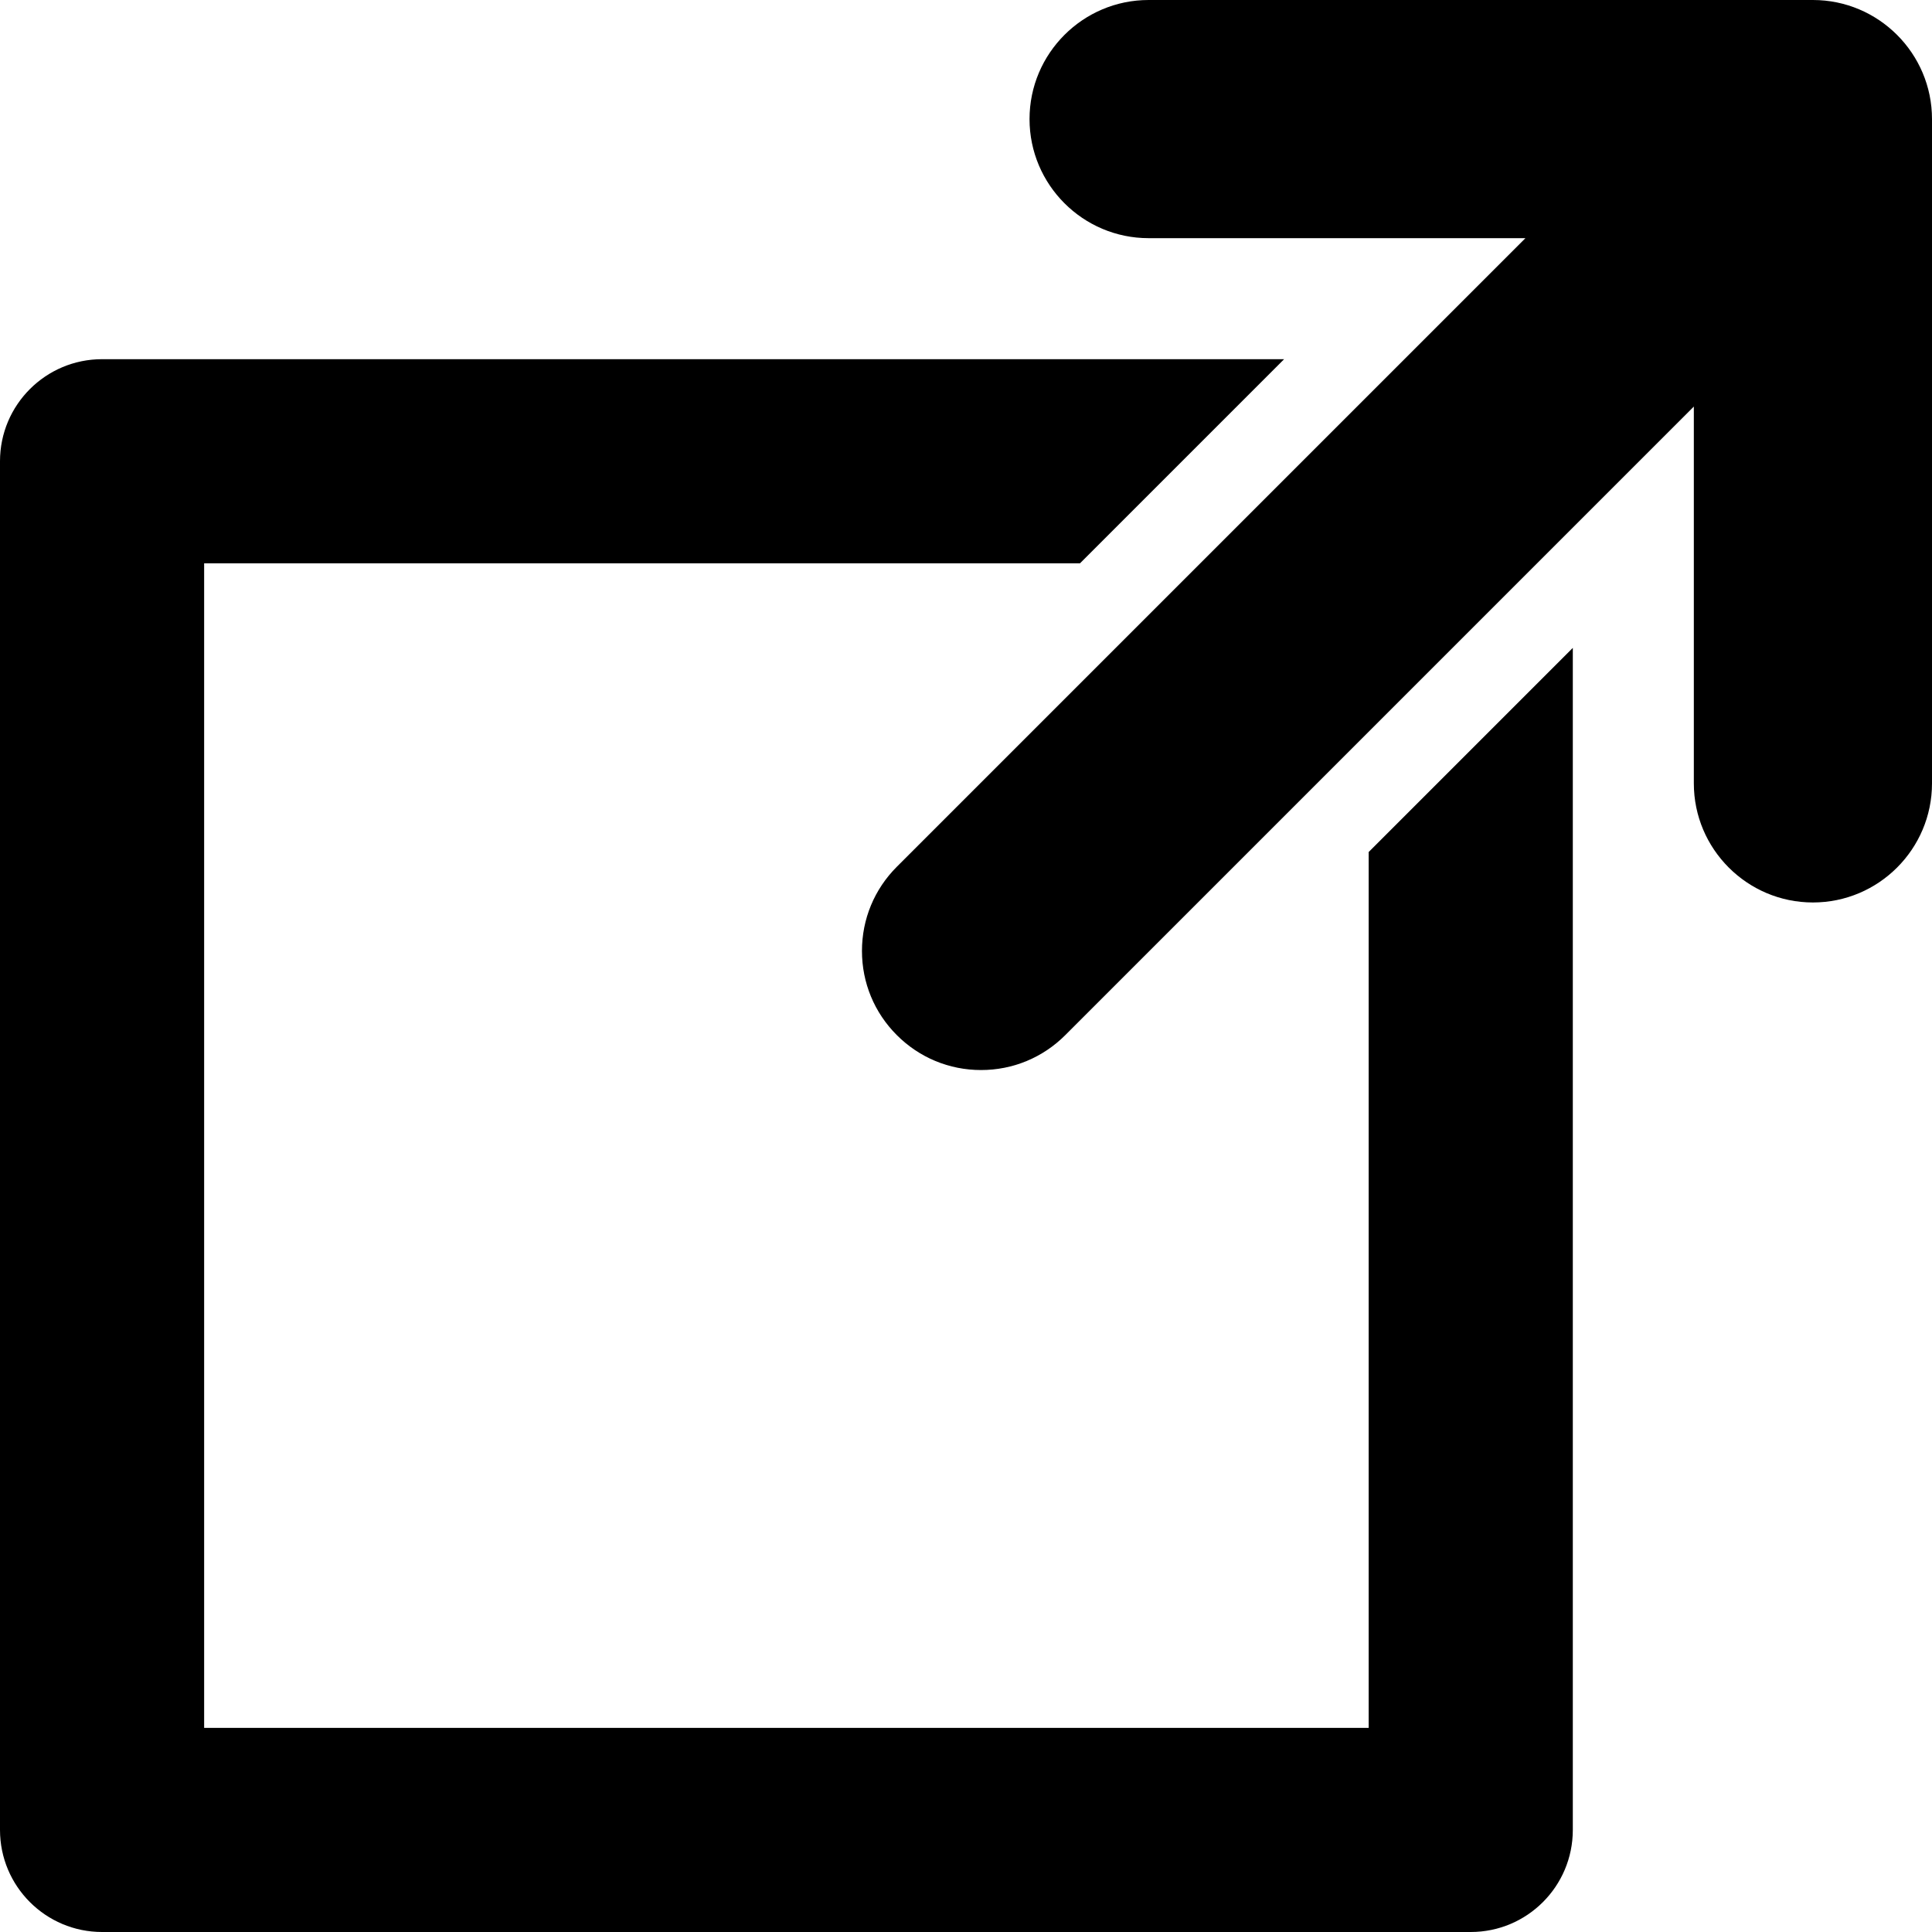
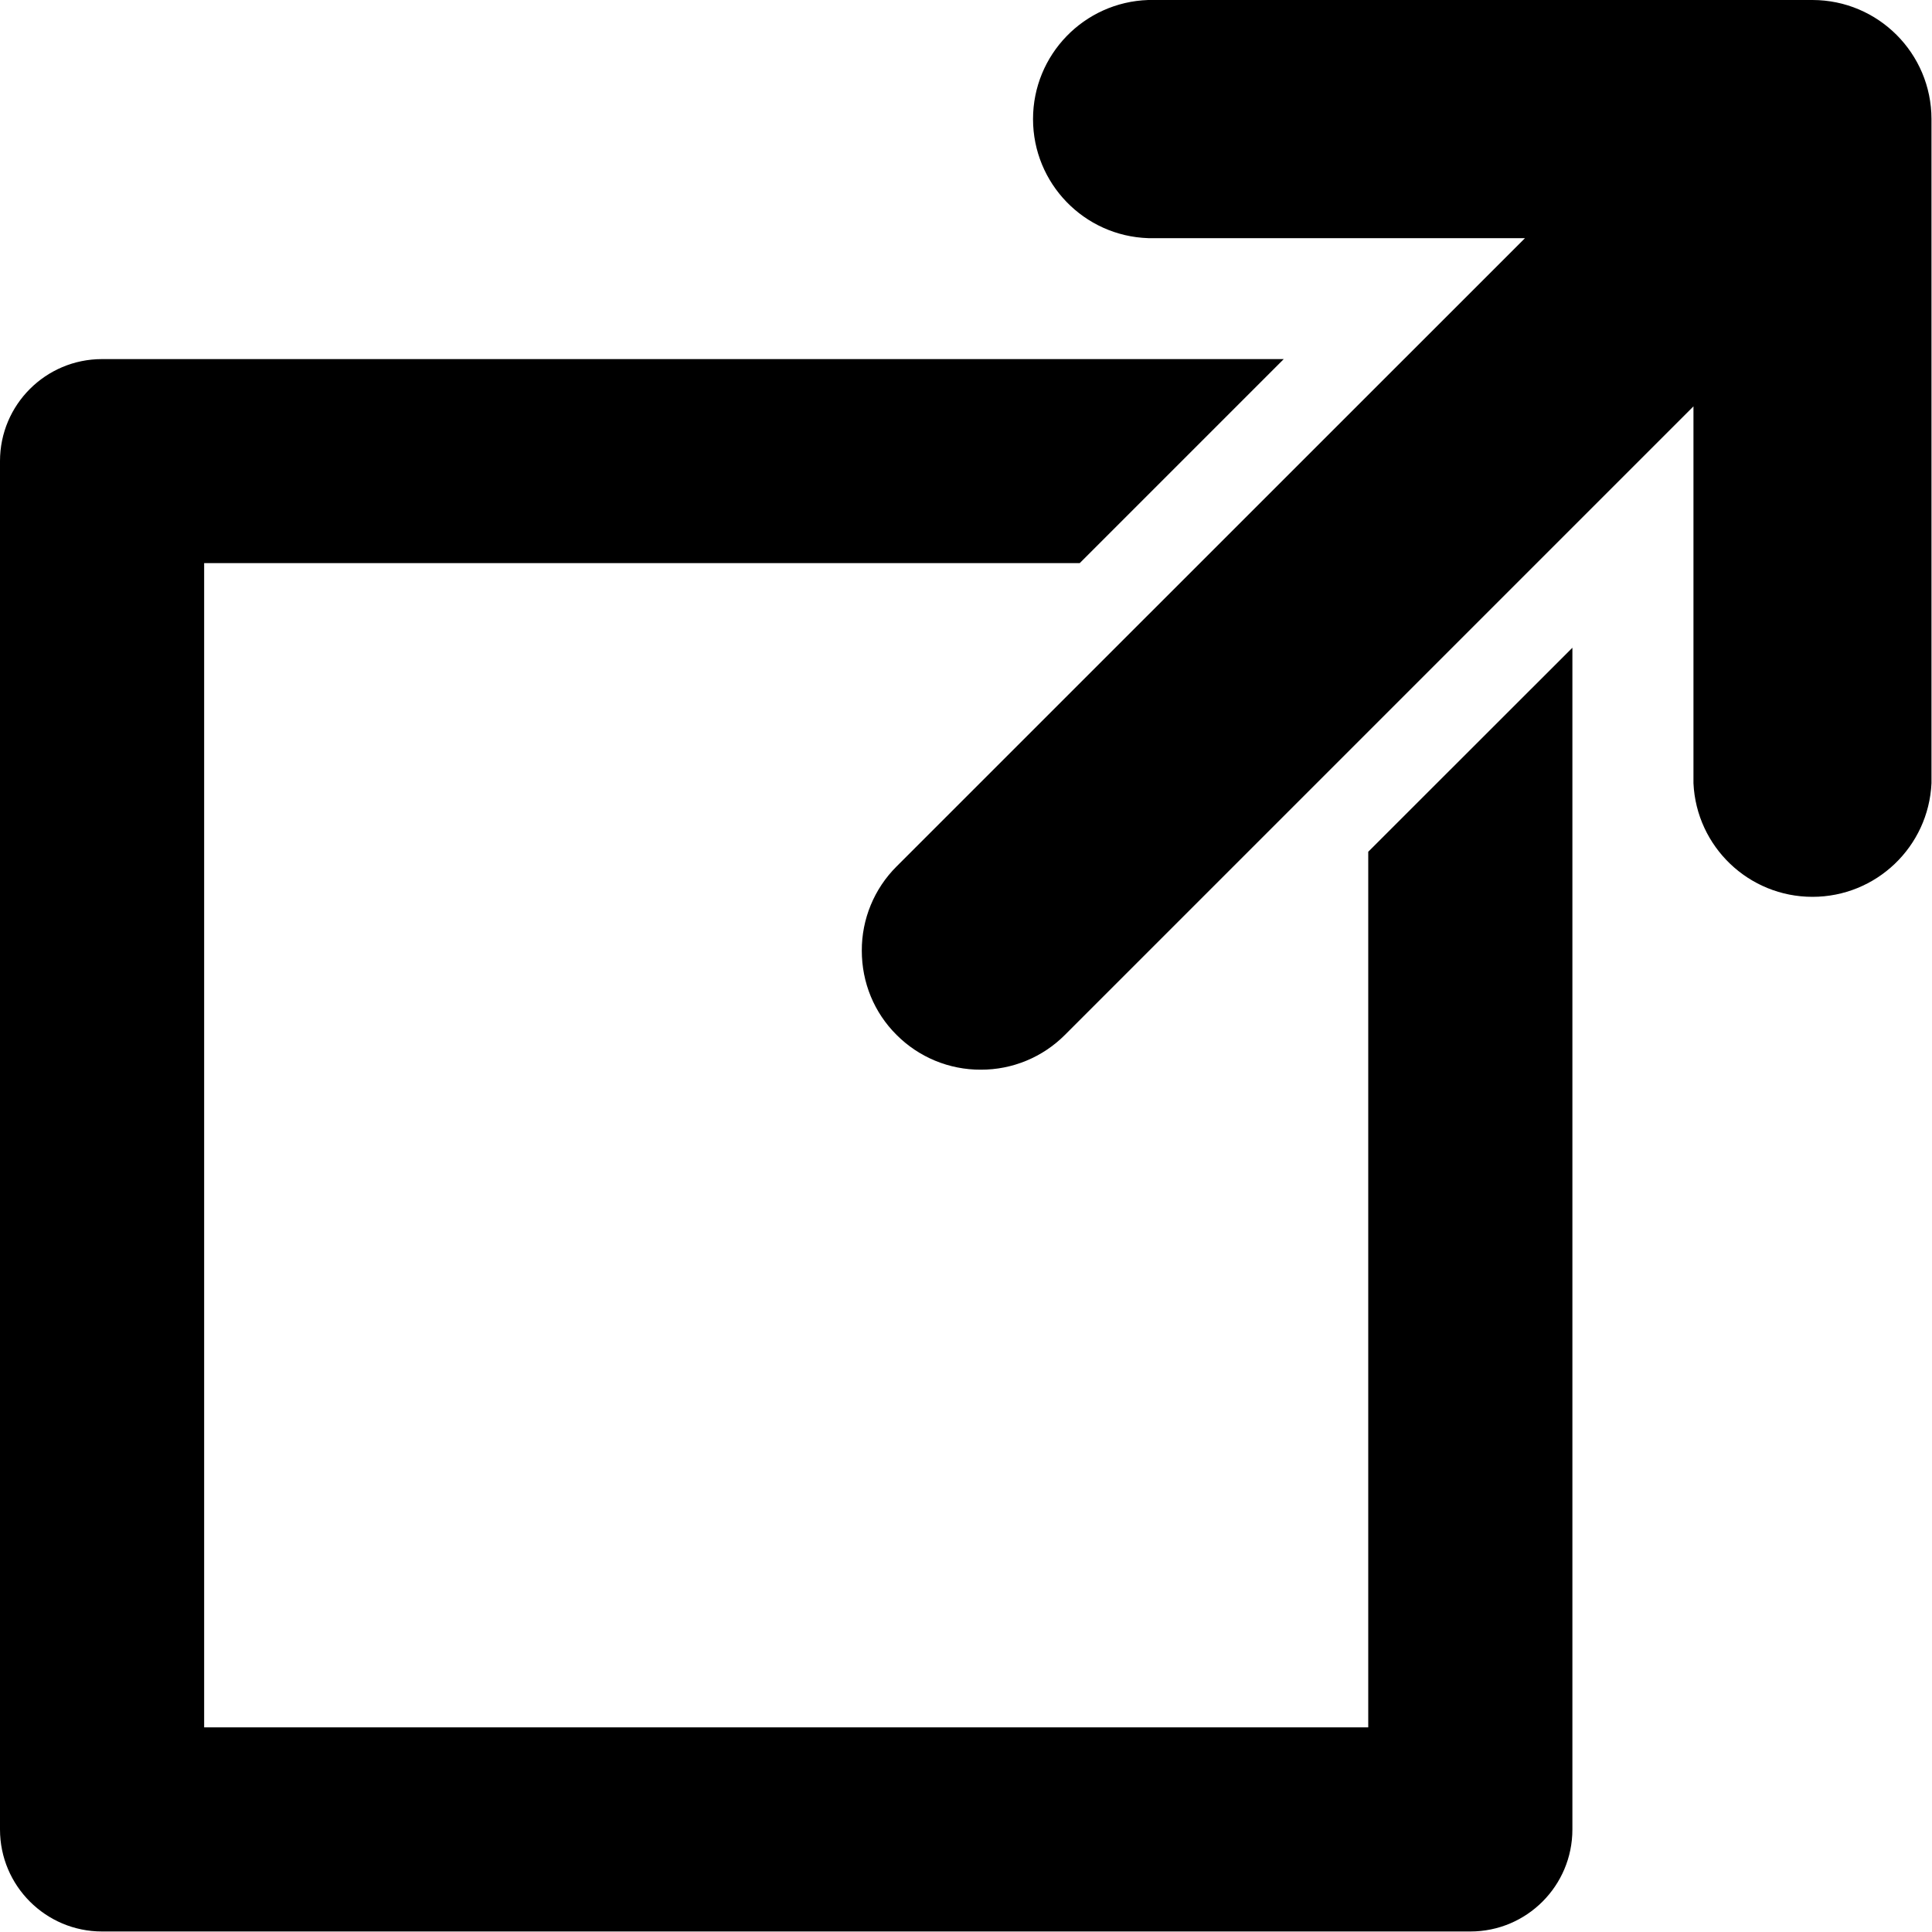
- <svg xmlns="http://www.w3.org/2000/svg" version="1.1" id="Capa_1" x="0px" y="0px" viewBox="0 0 283.922 283.922" style="enable-background:new 0 0 283.922 283.922;" xml:space="preserve">
-   <g>
-     <path d="M266.422,0h-97.625c-9.65,0-17.5,7.851-17.5,17.5c0,9.649,7.85,17.5,17.5,17.5h55.377l-92.375,92.374   c-3.307,3.305-5.127,7.699-5.127,12.375c0,4.676,1.819,9.069,5.125,12.371c3.306,3.309,7.699,5.13,12.375,5.13   c4.674,0,9.069-1.82,12.376-5.127l92.374-92.375v55.377c0,9.649,7.851,17.5,17.5,17.5c9.649,0,17.5-7.851,17.5-17.5V17.5   C283.922,7.851,276.071,0,266.422,0z" />
-     <path d="M201.137,253.922H30V82.785h128.711l30-30H15c-8.284,0-15,6.716-15,15v201.137c0,8.284,6.716,15,15,15h201.137   c8.284,0,15-6.716,15-15V95.211l-30,30V253.922z" />
+ <svg xmlns="http://www.w3.org/2000/svg" width="15" height="15">
+   <g fill="#000" fill-rule="evenodd">
+     <path d="M14.072 0H8.915a.925.925 0 0 0 0 1.849h2.925L6.961 6.727a.918.918 0 0 0-.27.654c0 .247.095.48.27.654a.918.918 0 0 0 .654.27.918.918 0 0 0 .653-.27l4.88-4.88v2.926a.925.925 0 0 0 1.848 0V.924A.925.925 0 0 0 14.072 0z" />
+     <path d="M10.623 13.411H1.585V4.372h6.798l1.584-1.584H.792A.792.792 0 0 0 0 3.58v10.624c0 .437.355.792.792.792h10.624a.792.792 0 0 0 .792-.792V5.029l-1.585 1.584v6.798z" />
  </g>
-   <g>
- </g>
-   <g>
- </g>
-   <g>
- </g>
-   <g>
- </g>
-   <g>
- </g>
-   <g>
- </g>
-   <g>
- </g>
-   <g>
- </g>
-   <g>
- </g>
-   <g>
- </g>
-   <g>
- </g>
-   <g>
- </g>
-   <g>
- </g>
-   <g>
- </g>
-   <g>
- </g>
</svg>
